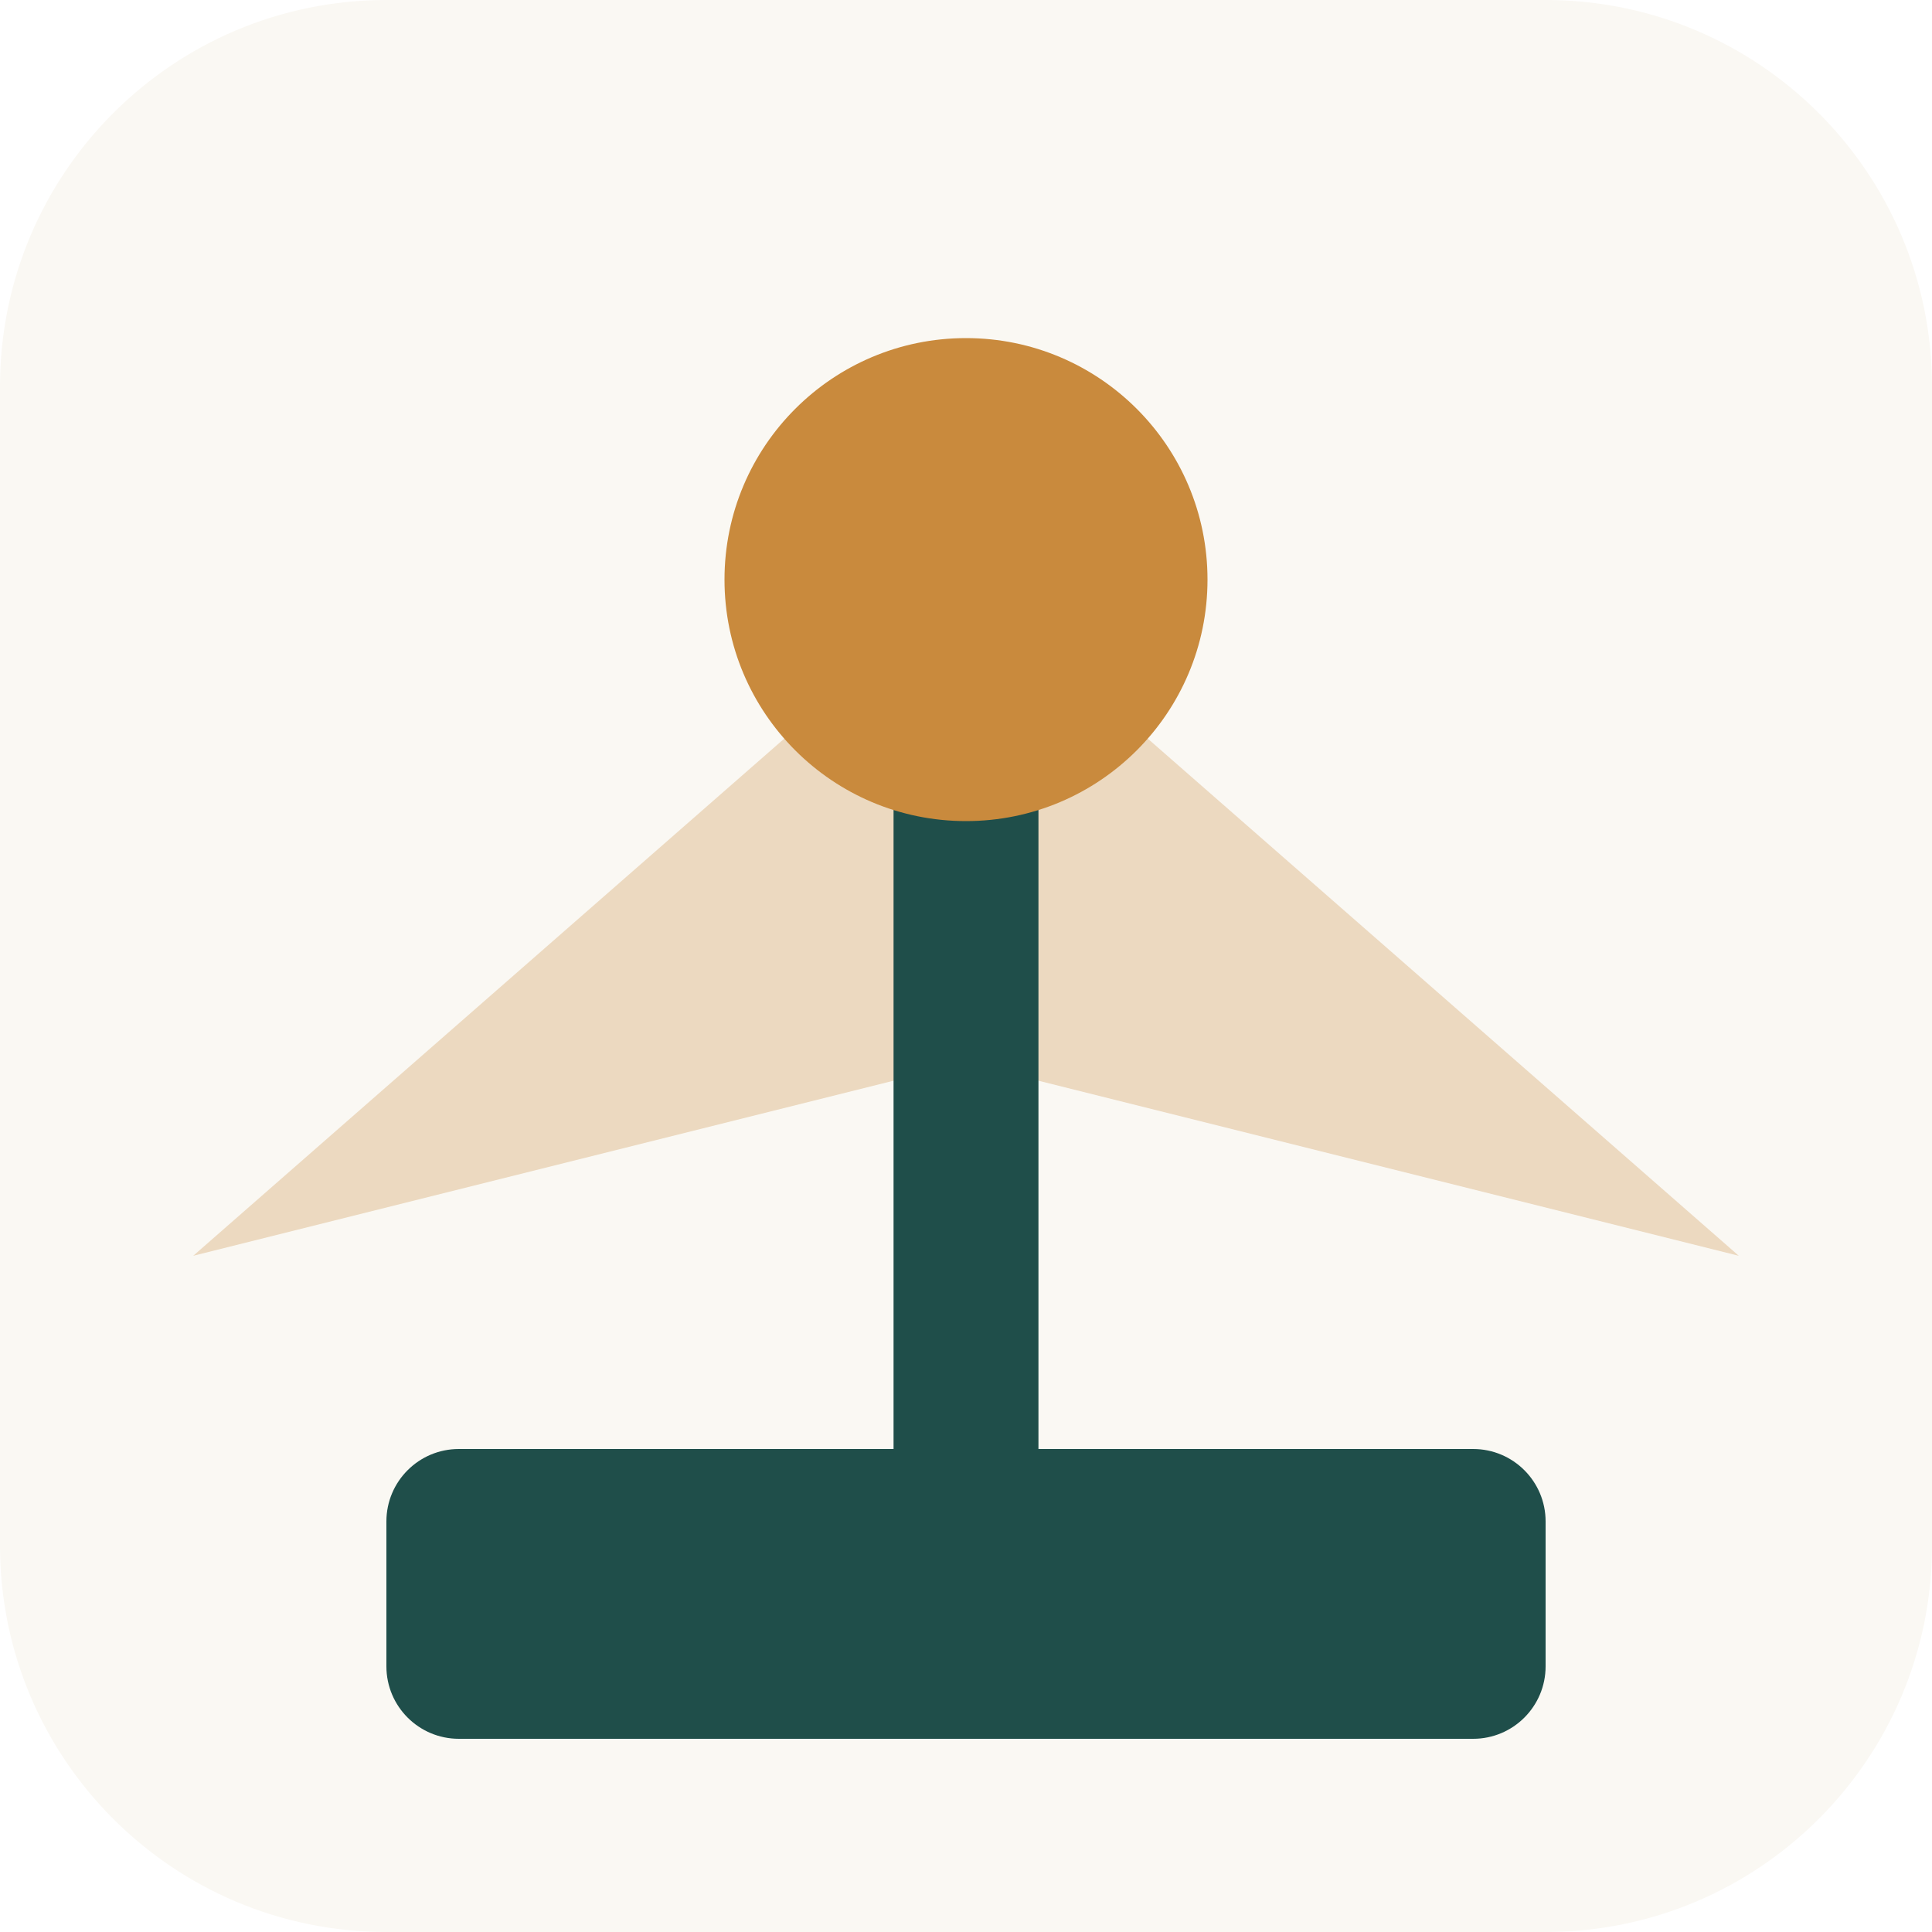
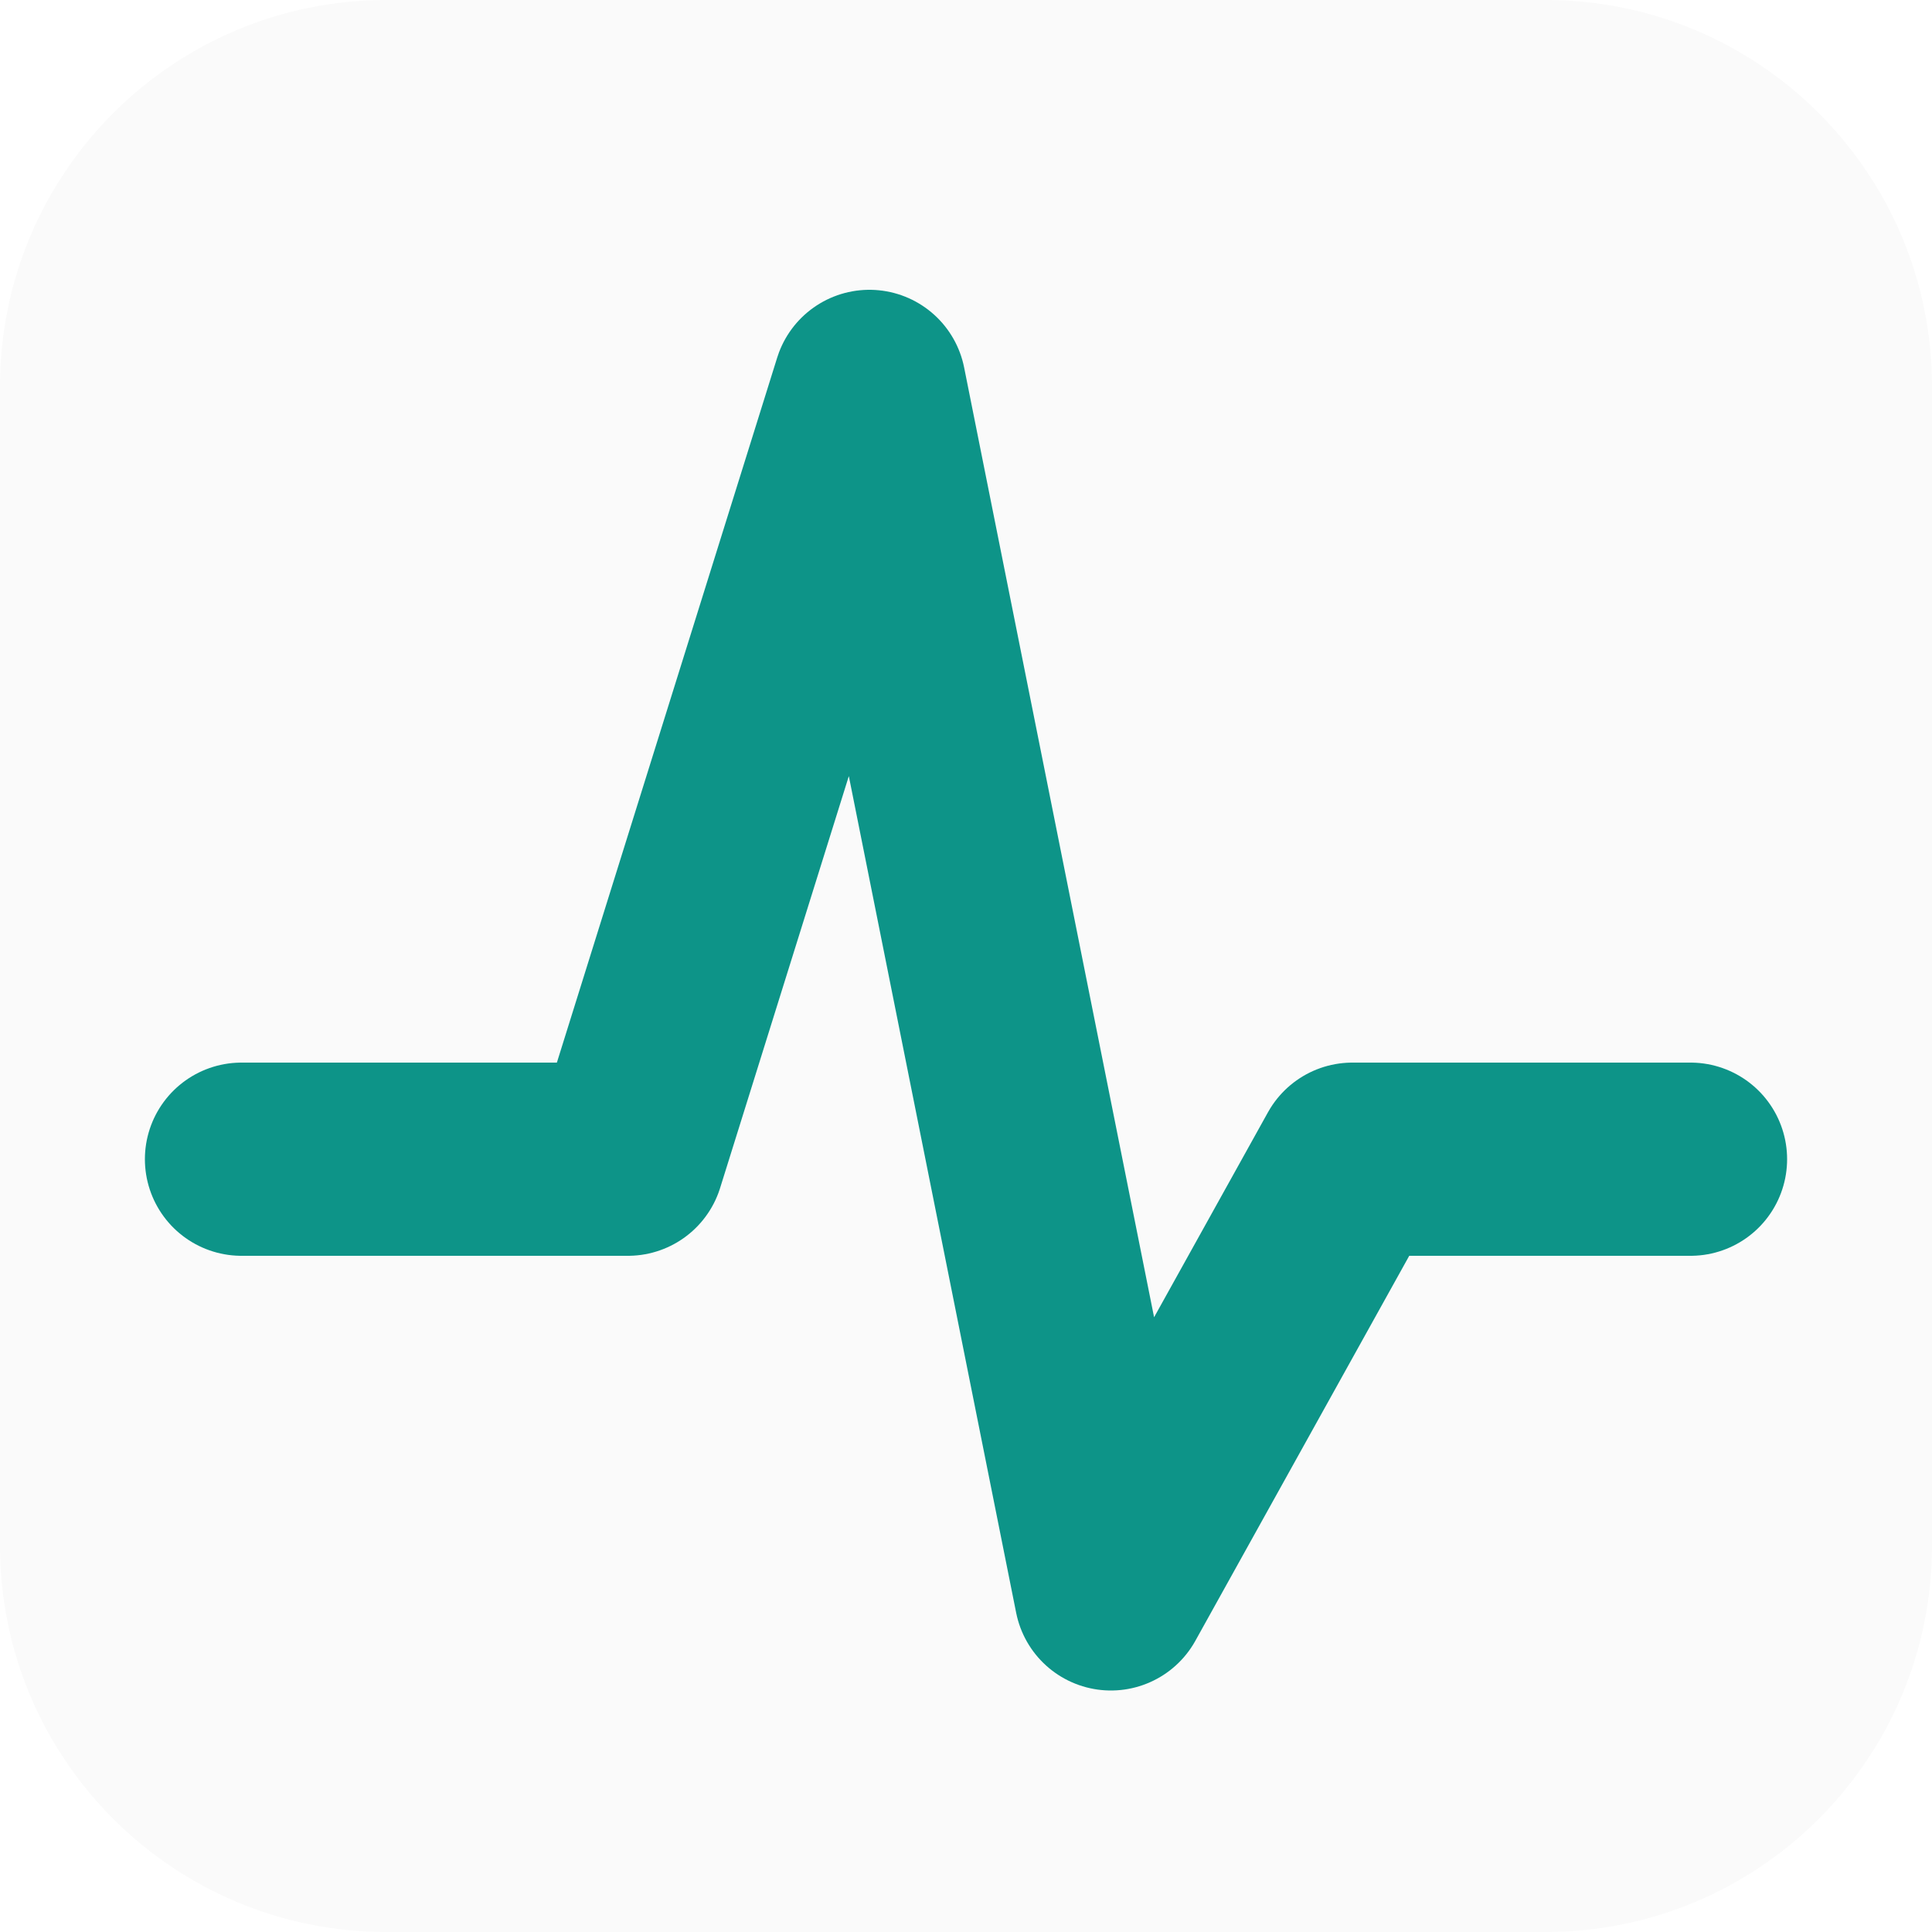
<svg xmlns="http://www.w3.org/2000/svg" viewBox="0 0 40 40">
-   <rect width="40" height="40" rx="8" fill="#FAF8F3" />
-   <path d="M 20 12 L 4 26 L 20 22 L 36 26 Z" fill="#C98A3D" opacity="0.28" />
-   <line x1="20" y1="32" x2="20" y2="15" stroke="#1F4E4A" stroke-width="3" stroke-linecap="round" />
-   <rect x="8" y="30" width="24" height="6" rx="1.5" fill="#1F4E4A" />
-   <circle cx="20" cy="12" r="5" fill="#C98A3D" />
+   <rect width="40" height="40" rx="8" fill="#FAFAFA" />
+   <path d="M 5 24 L 13 24 L 18 8 L 23 33 L 28 24 L 35 24" stroke="#0D9488" stroke-width="4" stroke-linecap="round" stroke-linejoin="round" fill="none" />
</svg>
